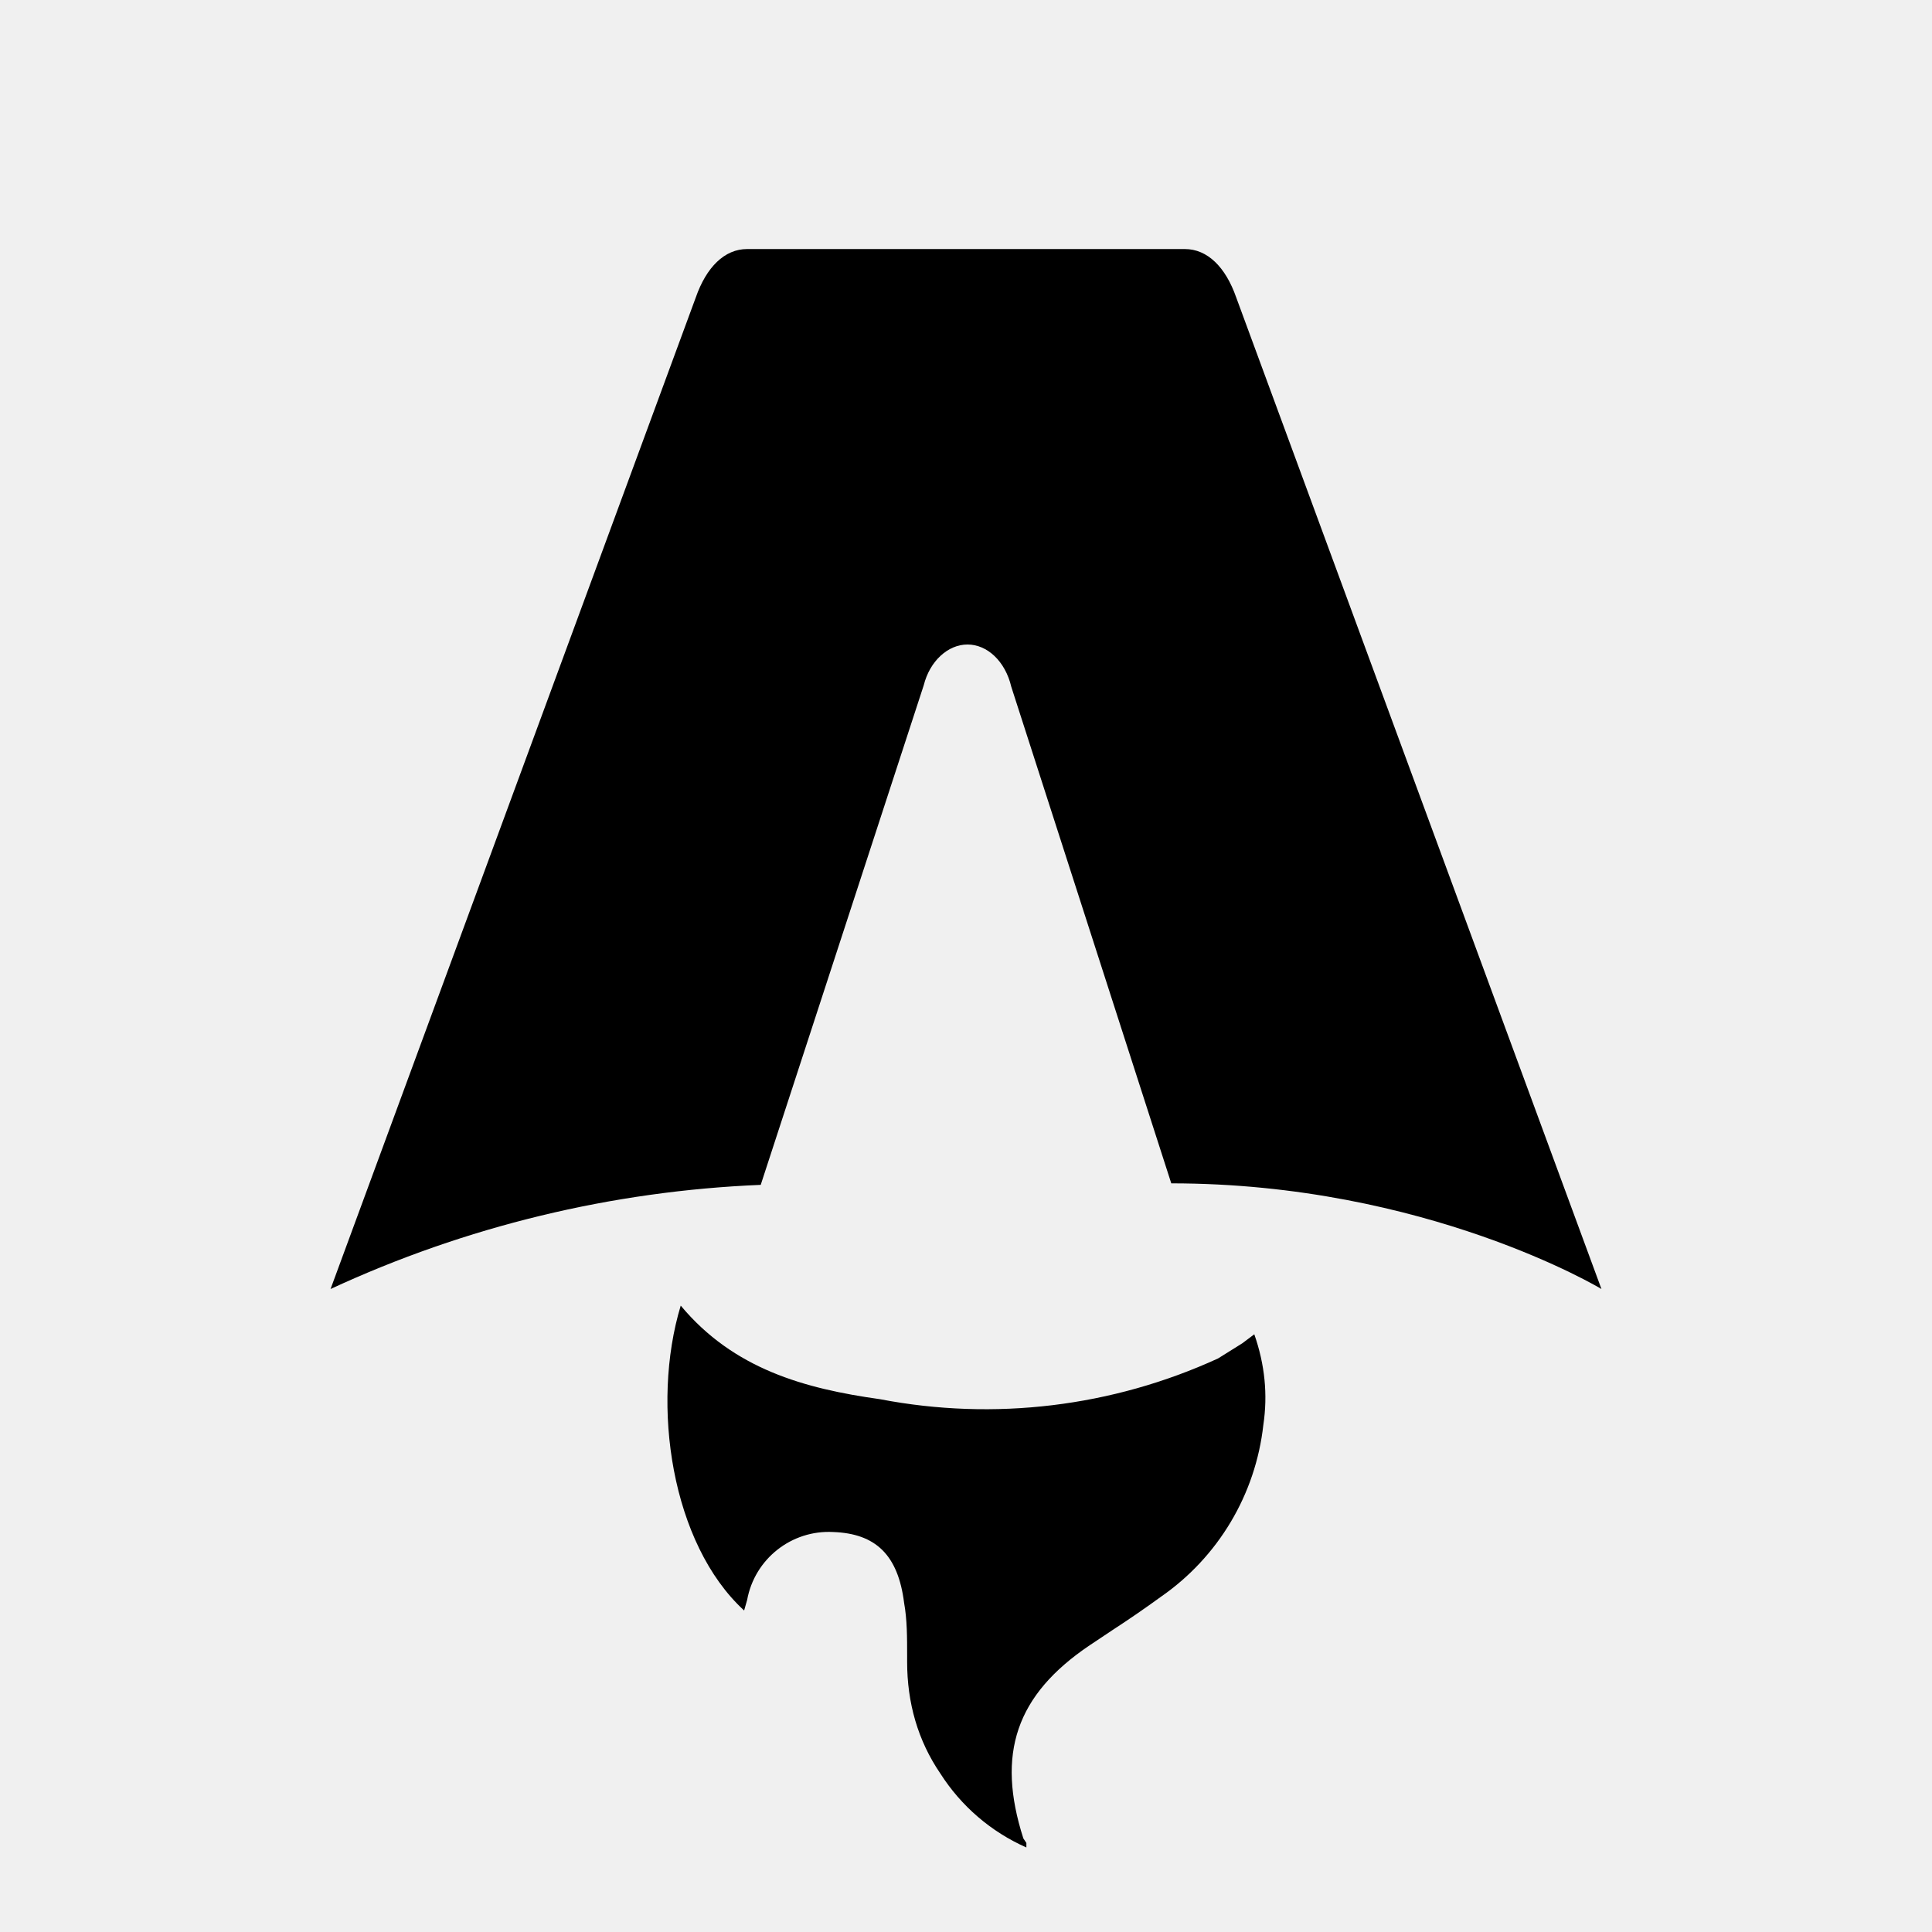
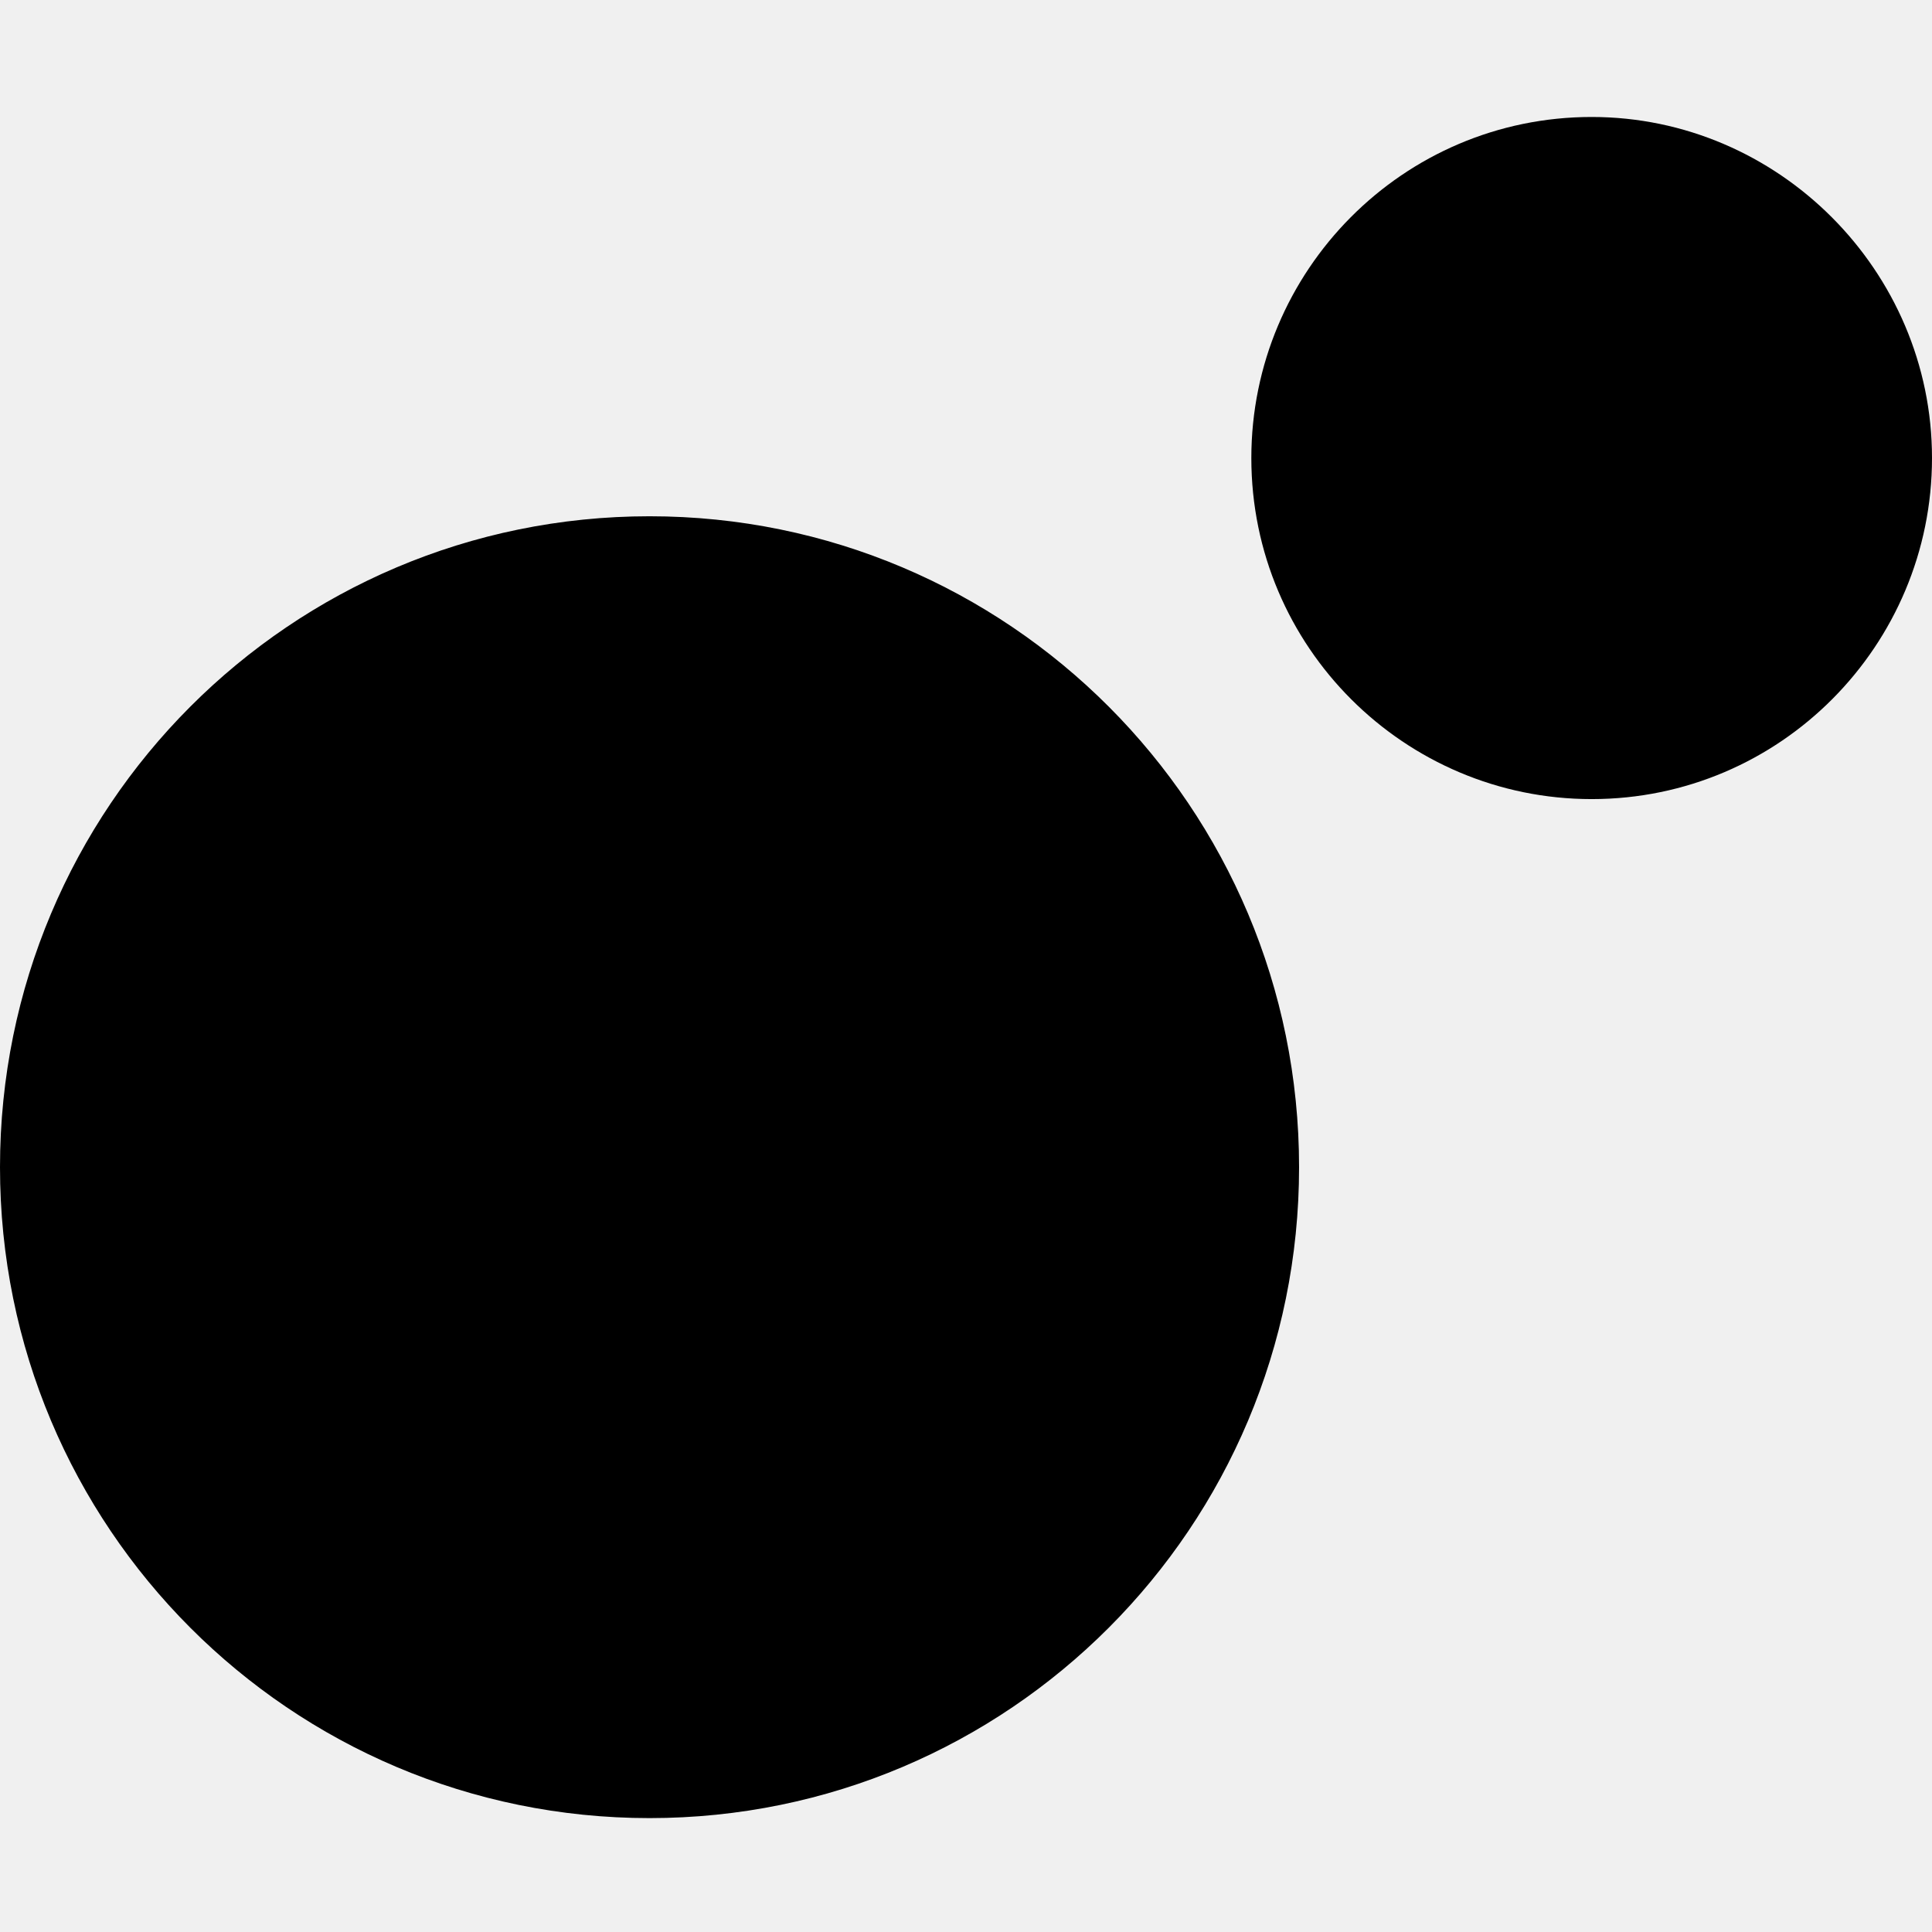
- <svg xmlns="http://www.w3.org/2000/svg" fill="none" viewBox="0 0 128 128">
-   <path d="M50.4 78.5a75.1 75.1 0 0 0-28.5 6.9l24.2-65.7c.7-2 1.9-3.2 3.4-3.2h29c1.5 0 2.7 1.2 3.4 3.2l24.2 65.7s-11.6-7-28.5-7L67 45.5c-.4-1.7-1.6-2.8-2.9-2.8-1.3 0-2.5 1.1-2.9 2.7L50.4 78.5Zm-1.1 28.2Zm-4.2-20.2c-2 6.6-.6 15.8 4.2 20.2a17.5 17.5 0 0 1 .2-.7 5.5 5.5 0 0 1 5.7-4.5c2.8.1 4.3 1.5 4.7 4.7.2 1.1.2 2.3.2 3.5v.4c0 2.7.7 5.2 2.2 7.4a13 13 0 0 0 5.7 4.9v-.3l-.2-.3c-1.8-5.6-.5-9.5 4.4-12.8l1.5-1a73 73 0 0 0 3.2-2.2 16 16 0 0 0 6.8-11.4c.3-2 .1-4-.6-6l-.8.6-1.6 1a37 37 0 0 1-22.4 2.7c-5-.7-9.7-2-13.2-6.2Z" />
-   <style>
-         path { fill: #000; }
-         @media (prefers-color-scheme: dark) {
-             path { fill: #FFF; }
-         }
-     </style>
+ <svg xmlns="http://www.w3.org/2000/svg" viewBox="0 0 128 128" fill="none">
+   <path d="M86.067 77.33c0 23.835-19.248 43.124-43.034 43.124C19.248 120.454 0 101.165 0 77.329s19.248-43.125 43.033-43.125 43.034 19.29 43.034 43.125zM128 30.346c0 12.4-10.037 22.596-22.548 22.596-12.374 0-22.548-10.058-22.548-22.596 0-12.4 10.037-22.596 22.548-22.596C117.826 7.75 128 17.946 128 30.346z" />
+   <style>path{fill:#000}@media (prefers-color-scheme:dark){path{fill:#fff}}</style>
</svg>
